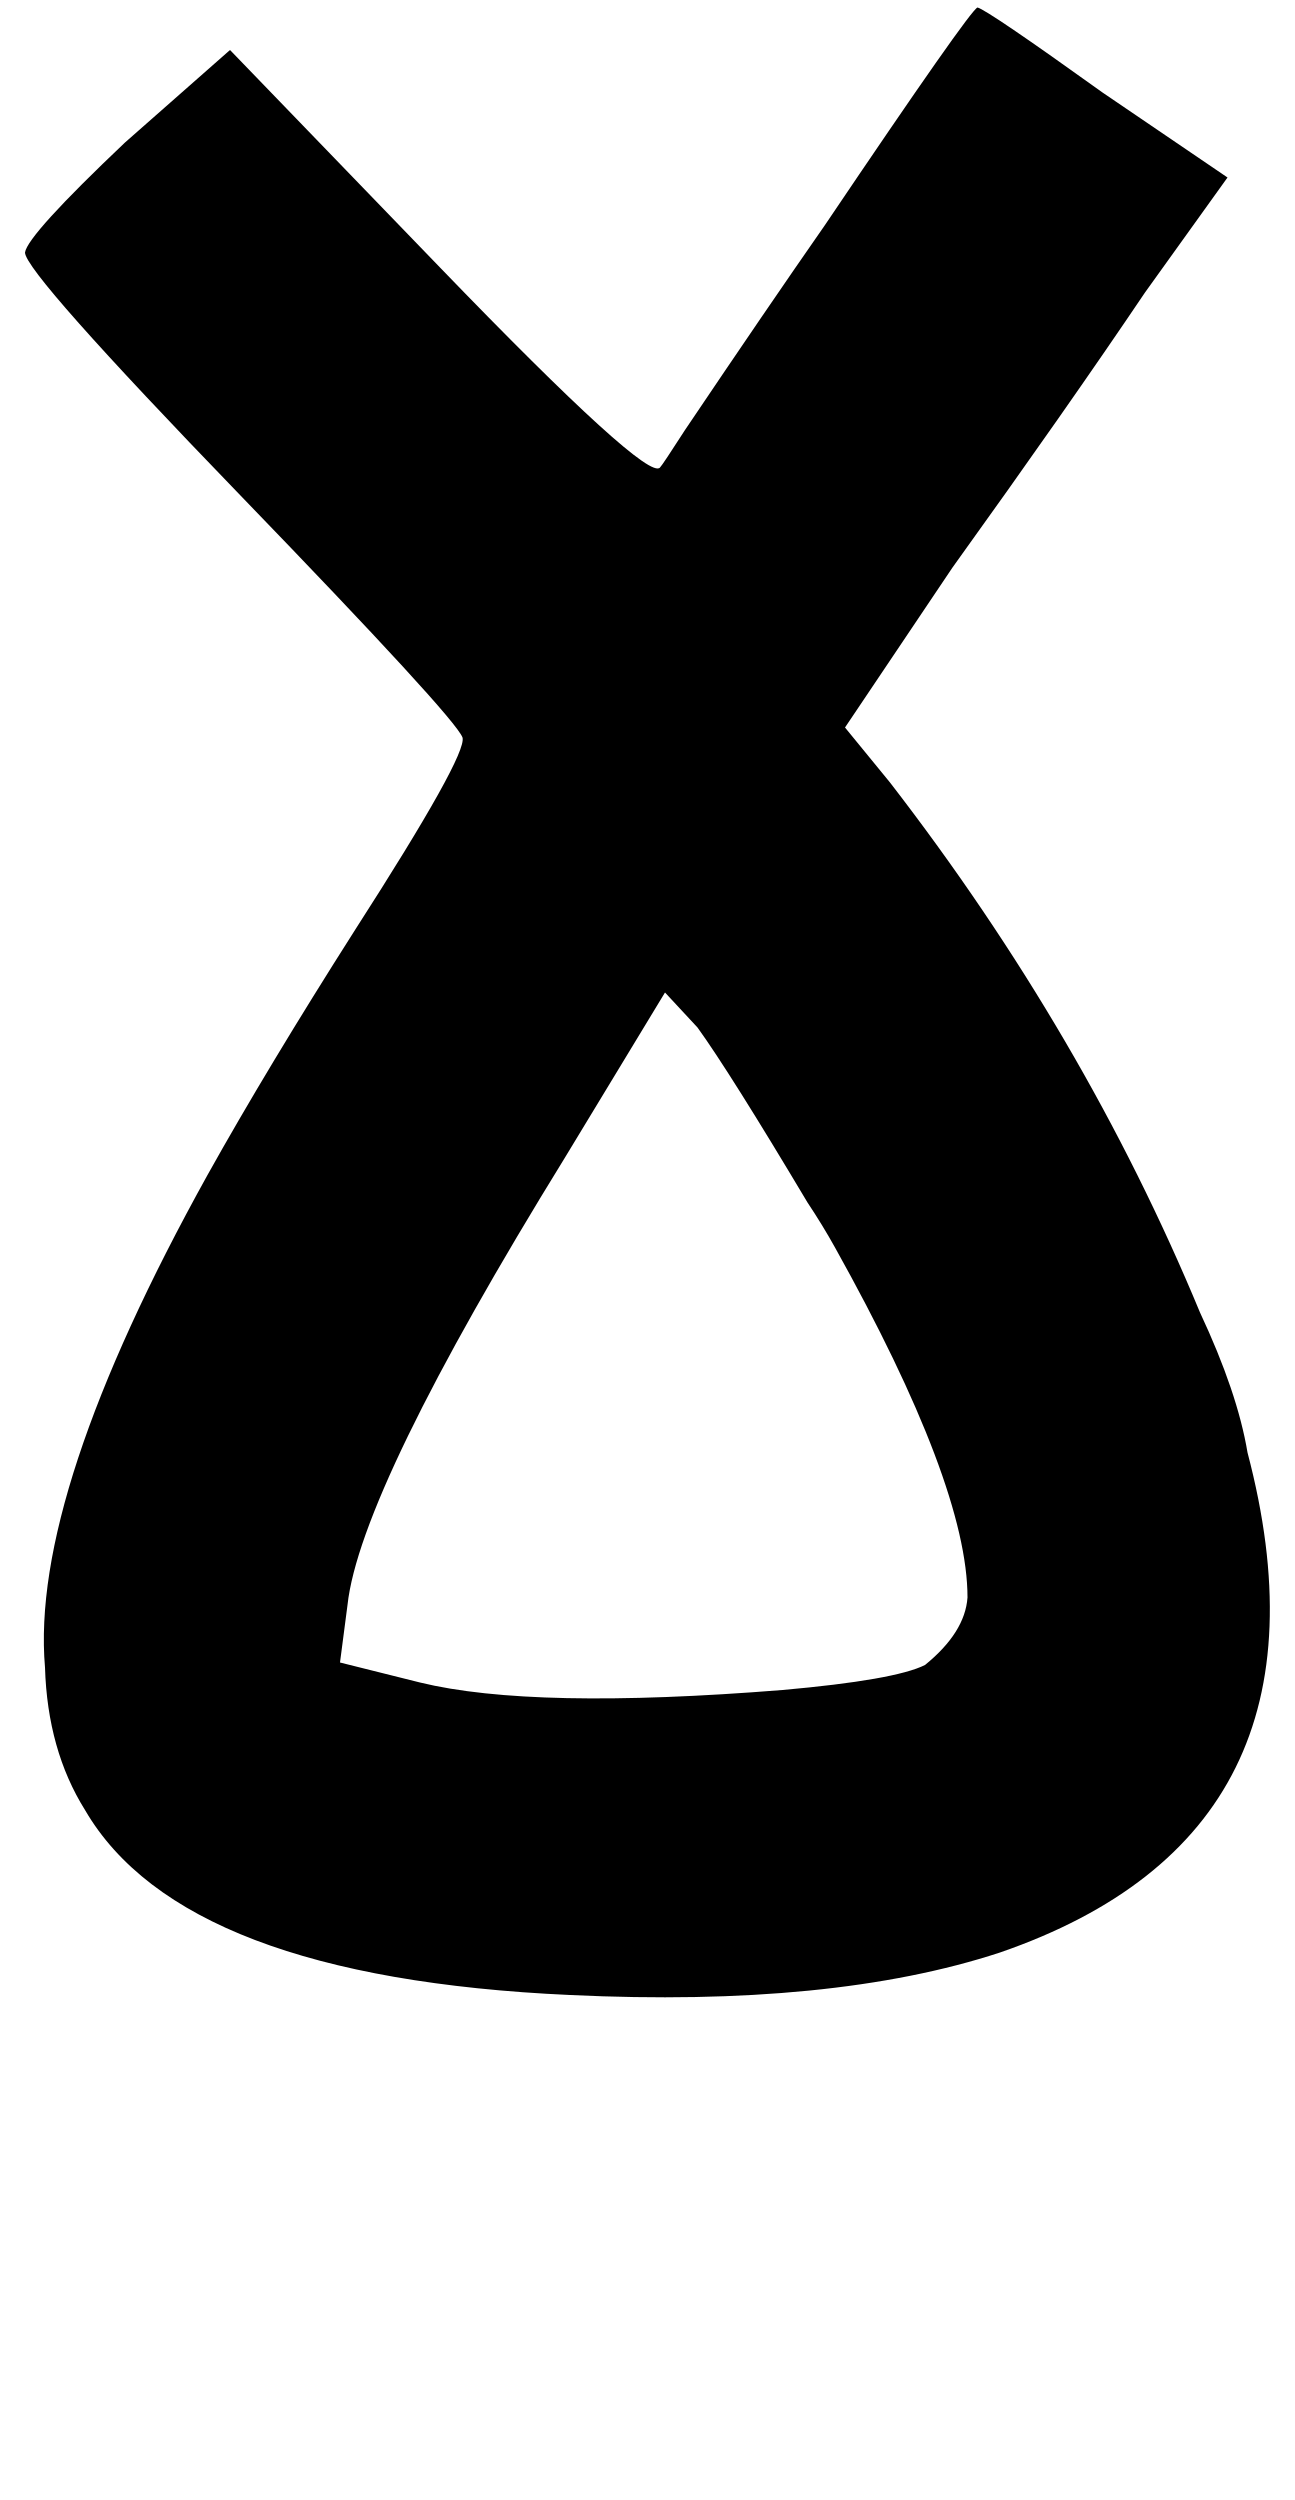
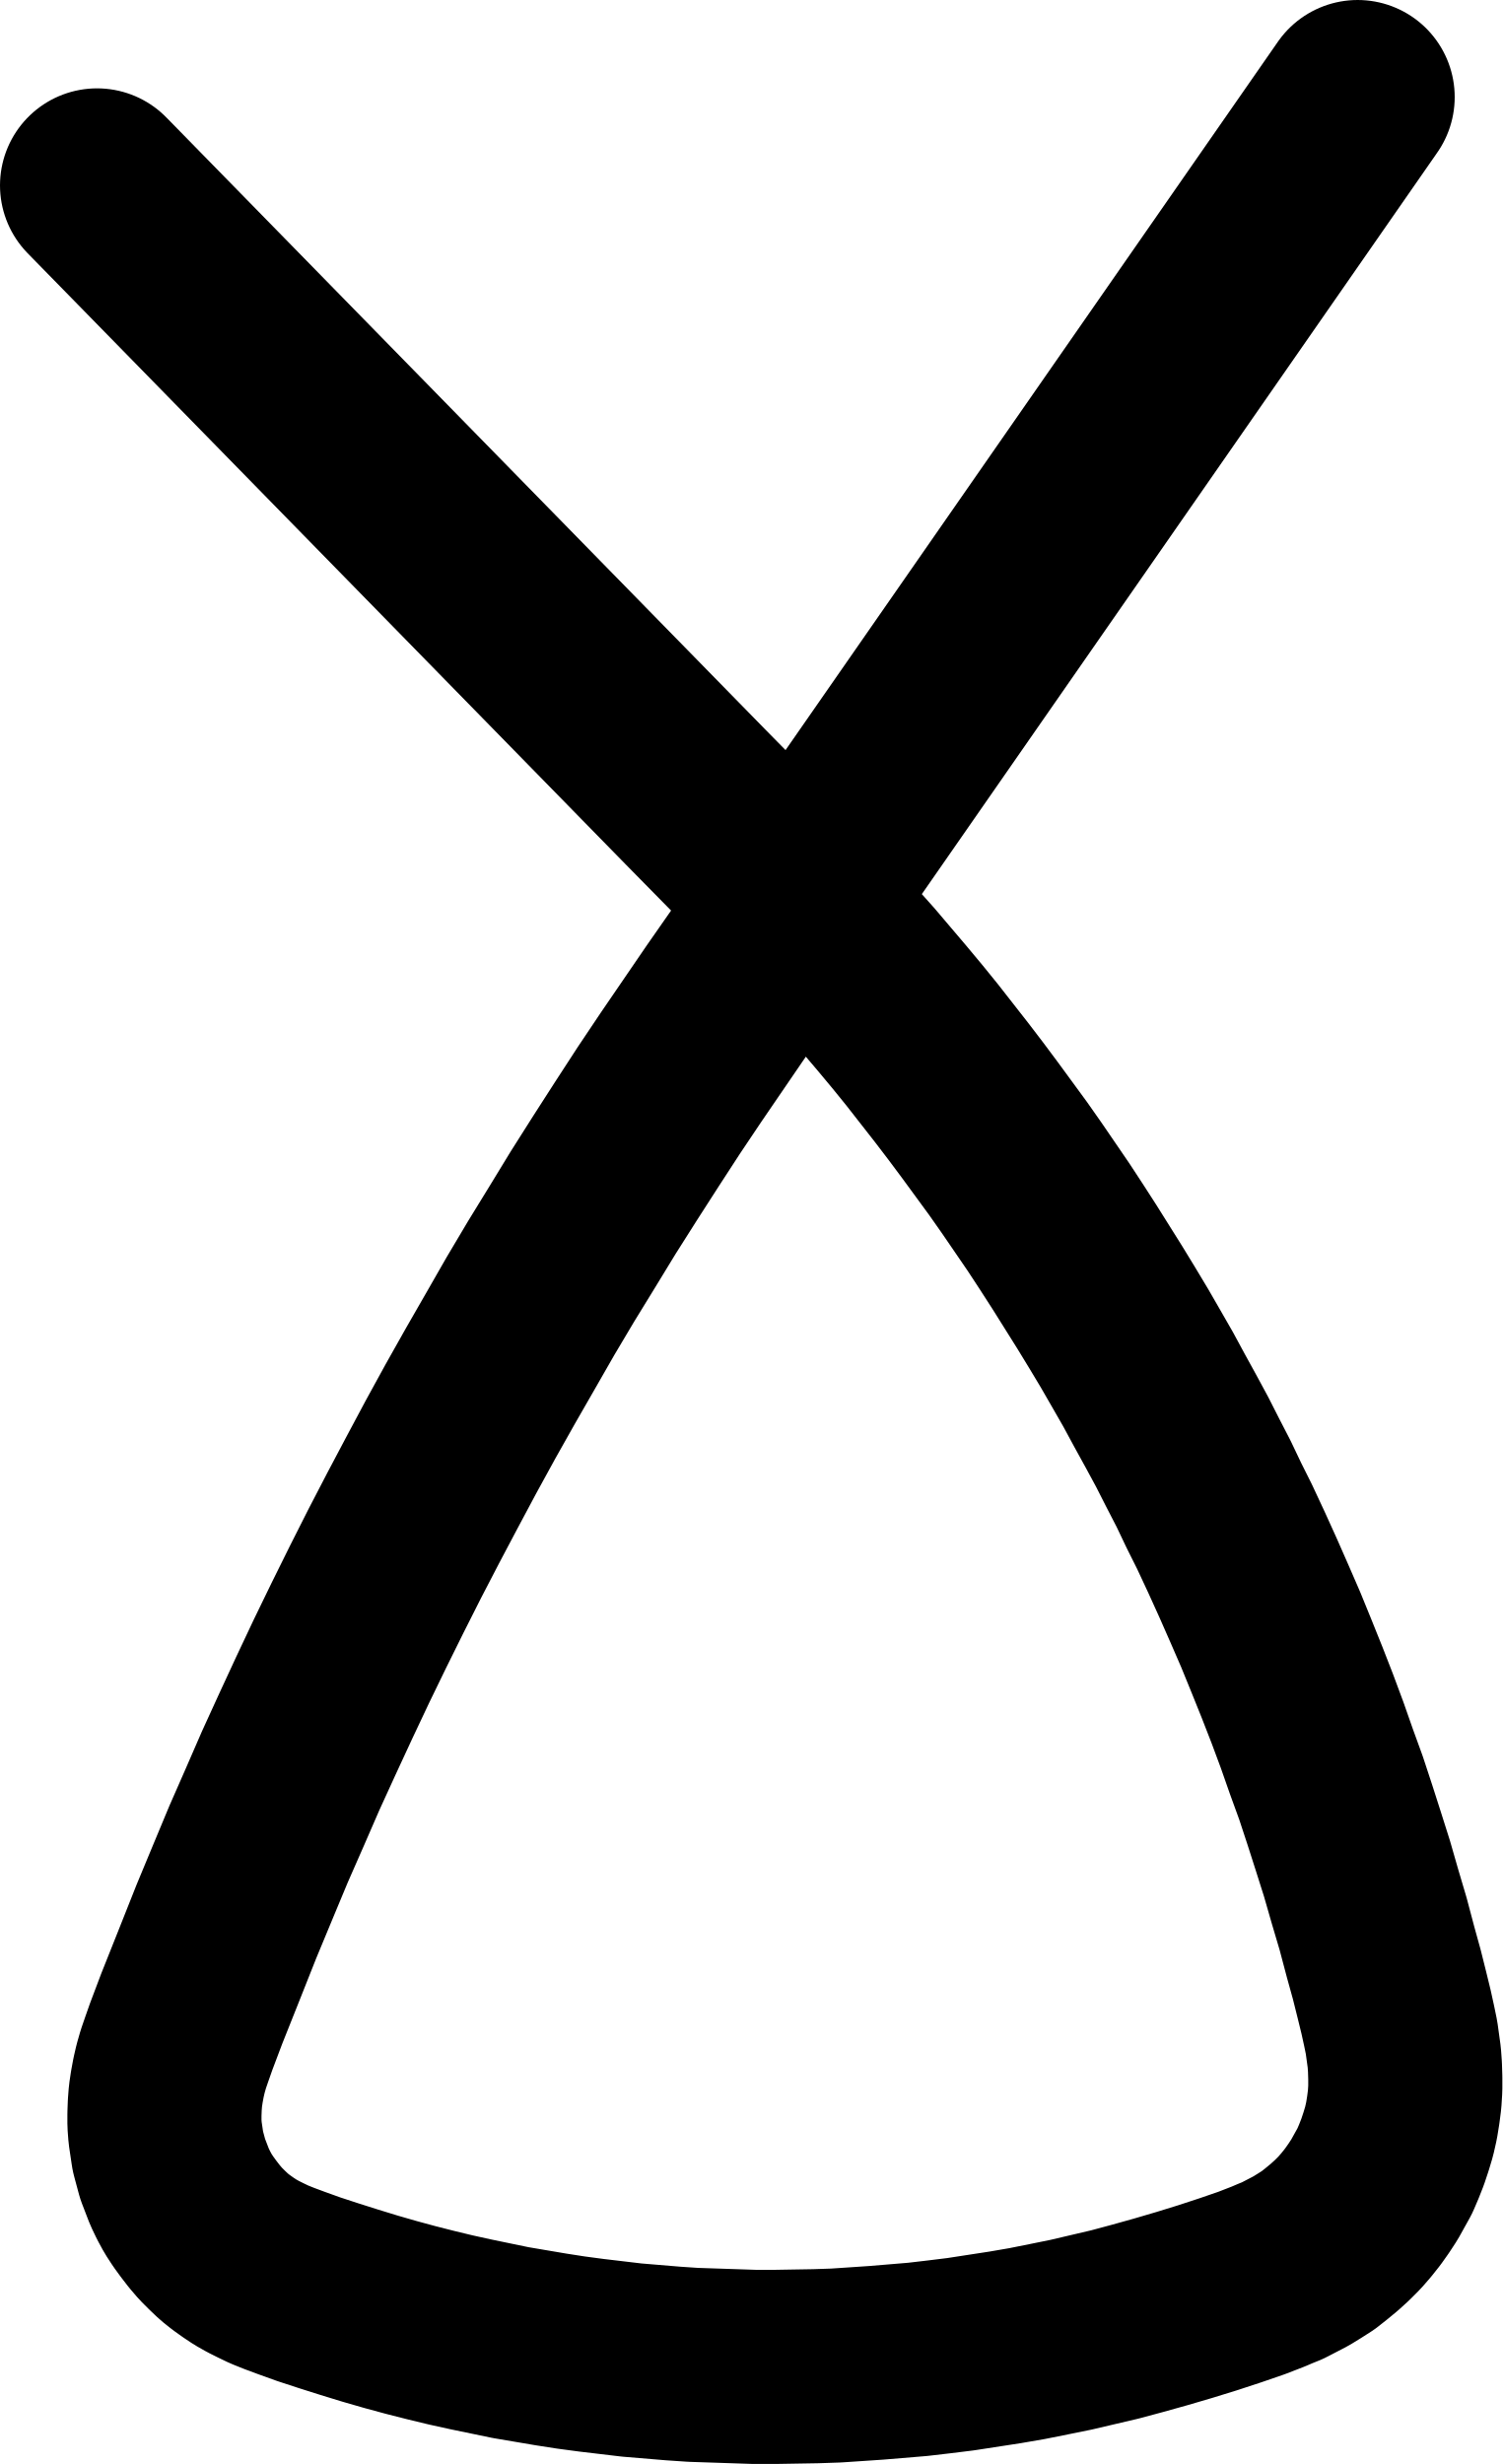
- <svg xmlns="http://www.w3.org/2000/svg" version="1.1" viewBox="-17 0 518 1000">
-   <path fill="currentColor" d="M313 90c38.667 -57.333 59.001 -86.333 61.001 -87c2.667 0.667 19.334 12 50.001 34l50 34l-33 46c-20.667 30.667 -46.334 67.334 -77.001 110.001l-43 64l18 22c52 67.333 93.333 138 124 212c10 21.333 16.333 40 19 56c26.667 101.333 -6.333 168 -99 200 c-44.667 14.667 -102 20.334 -172 17.001c-103.333 -4.667 -168 -29.334 -194 -74.001c-10 -16 -15.333 -35 -16 -57c-4 -46 17.667 -111.667 65 -197c16 -28.667 35.667 -61.334 59 -98.001c30 -46.667 44.333 -72.334 43 -77.001 c-2 -5.333 -31.667 -37.666 -89 -96.999s-86 -91.666 -86 -96.999c0.667 -4.667 14 -19.334 40 -44.001l42 -37l84 87c55.333 57.333 84.666 84 87.999 80c0.667 -0.667 4 -5.667 10 -15c22 -32.667 40.667 -60 56 -82zM306.001 481 c-20.667 -34.667 -35.334 -58.001 -44.001 -70.001l-13 -14l-40 66c-54.667 88.667 -83.667 148.334 -87 179.001l-3 23l32 8c30 7.333 78.333 8.333 145 3c30 -2.667 49 -6 57 -10c10.667 -8.667 16.334 -17.667 17.001 -27c0 -30 -17.667 -76.667 -53 -140 c-3.333 -6 -7 -12 -11 -18z" />
+ <svg xmlns="http://www.w3.org/2000/svg" width="263.253pt" height="431.768pt" viewBox="0 0 263.253 431.768" enable-background="new 0 0 566.986 566.986" version="1.1" id="svg844">
+   <defs id="defs848" />
+   <g id="Layers" transform="translate(-138.017,-73.47498)">
+     <g id="tepee_1_smoth">
+       <clipPath id="SVG_CP_1">
+         <path d="M 0,566.958 V 0 h 527.888 v 566.958 z" id="path837" />
+       </clipPath>
+       <path clip-path="url(#SVG_CP_1)" fill="none" stroke="#000000" stroke-width="19.978" stroke-miterlimit="10" stroke-linecap="round" stroke-linejoin="round" d="m 277.773,231.487 1.38,-1.92 1.92,-2.7 4.68,-6.66 90.171,-129.724 m -98.15,141.004 -3.12,-3.3 -3.84,-3.96 -10.979,-11.16 -104.81,-107.103 m 122.748,125.524 -4.38,6 -3.96,5.46 -4.02,5.76 -4.02,5.88 -4.02,5.88 -3.9,5.82 -3.9,6 -3.78,5.88 -3.84,6.06 -3.66,6 -3.72,6.06 -3.6,6.06 -3.54,6.18 -3.48,6.06 -3.48,6.18 -3.42,6.24 -3.3,6.18 -3.3,6.24 -3.24,6.24 -3.18,6.3 -3.12,6.3 -3.06,6.3 -3,6.36 -3,6.48 -2.88,6.3 -2.82,6.48 -2.82,6.42 -2.7,6.48 -2.94,7.08 -3,7.56 -3.06,7.68 -1.86,4.92 -0.78,2.22 -0.6,1.74 -0.48,1.68 -0.36,1.56 -0.3,1.62 -0.24,1.62 -0.12,1.56 -0.06,1.62 v 1.62 l 0.12,1.62 0.24,1.62 0.24,1.62 0.42,1.56 0.42,1.56 0.6,1.56 0.6,1.56 0.72,1.5 0.78,1.44 0.9,1.38 0.96,1.32 1.02,1.32 1.08,1.26 1.14,1.14 1.2,1.14 1.2,0.96 1.26,0.9 1.26,0.84 1.38,0.78 1.32,0.66 1.5,0.72 1.8,0.72 2.1,0.78 3,1.08 3.48,1.14 3.6,1.14 3.72,1.14 3.54,1.02 3.54,0.96 3.54,0.9 3.48,0.84 3.54,0.78 3.48,0.72 3.48,0.72 3.54,0.6 3.54,0.6 3.48,0.54 3.6,0.48 3.54,0.42 3.54,0.42 3.6,0.3 3.6,0.3 3.54,0.24 3.6,0.12 3.6,0.12 3.6,0.12 h 3.54 l 3.54,-0.06 3.6,-0.06 3.54,-0.12 3.6,-0.24 3.54,-0.24 3.6,-0.3 3.6,-0.3 3.6,-0.42 3.9,-0.48 3.9,-0.6 3.9,-0.6 3.84,-0.66 3.9,-0.78 3.84,-0.78 3.84,-0.9 3.84,-0.9 4.02,-1.08 4.08,-1.14 4.08,-1.2 4.08,-1.26 4.02,-1.32 3.66,-1.26 2.94,-1.14 1.26,-0.54 1.2,-0.48 1.62,-0.84 1.62,-0.84 1.56,-0.96 1.5,-0.96 1.44,-1.14 1.38,-1.14 1.32,-1.2 1.32,-1.32 1.2,-1.38 1.14,-1.44 1.02,-1.44 1.02,-1.56 0.9,-1.62 0.9,-1.62 0.72,-1.68 0.66,-1.68 0.6,-1.8 0.54,-1.8 0.42,-1.86 0.3,-1.86 0.24,-1.86 0.12,-1.92 v -1.86 l -0.06,-1.92 -0.12,-1.68 -0.24,-1.74 -0.24,-1.74 -0.42,-2.04 -0.54,-2.46 -0.72,-2.94 -0.9,-3.6 -1.08,-3.9 -1.32,-4.98 -1.44,-4.86 -1.38,-4.8 -1.5,-4.74 -1.5,-4.68 -1.56,-4.74 -1.68,-4.62 -1.62,-4.62 -1.74,-4.68 -1.8,-4.62 -1.86,-4.62 -1.86,-4.56 -1.98,-4.56 -1.98,-4.5 -2.04,-4.5 -2.1,-4.5 -1.86,-3.72 -1.8,-3.78 -1.92,-3.72 -1.86,-3.66 -1.98,-3.66 -1.98,-3.6 -1.98,-3.66 -2.1,-3.66 -2.04,-3.54 -2.16,-3.6 -2.16,-3.54 -2.22,-3.54 -2.22,-3.54 -2.28,-3.54 -2.28,-3.48 -2.34,-3.42 -2.34,-3.42 -2.4,-3.42 -2.46,-3.36 -2.46,-3.36 -2.46,-3.3 -2.52,-3.3 -2.58,-3.3 -2.58,-3.3 -2.58,-3.18 -2.7,-3.24 -2.7,-3.18 -2.7,-3.18 -2.52,-2.82 -2.52,-2.82 -3.12,-3.48 -3,-3.18" id="path840" style="stroke-width:34.016;stroke-miterlimit:10;stroke-dasharray:none" />
+     </g>
+   </g>
</svg>
